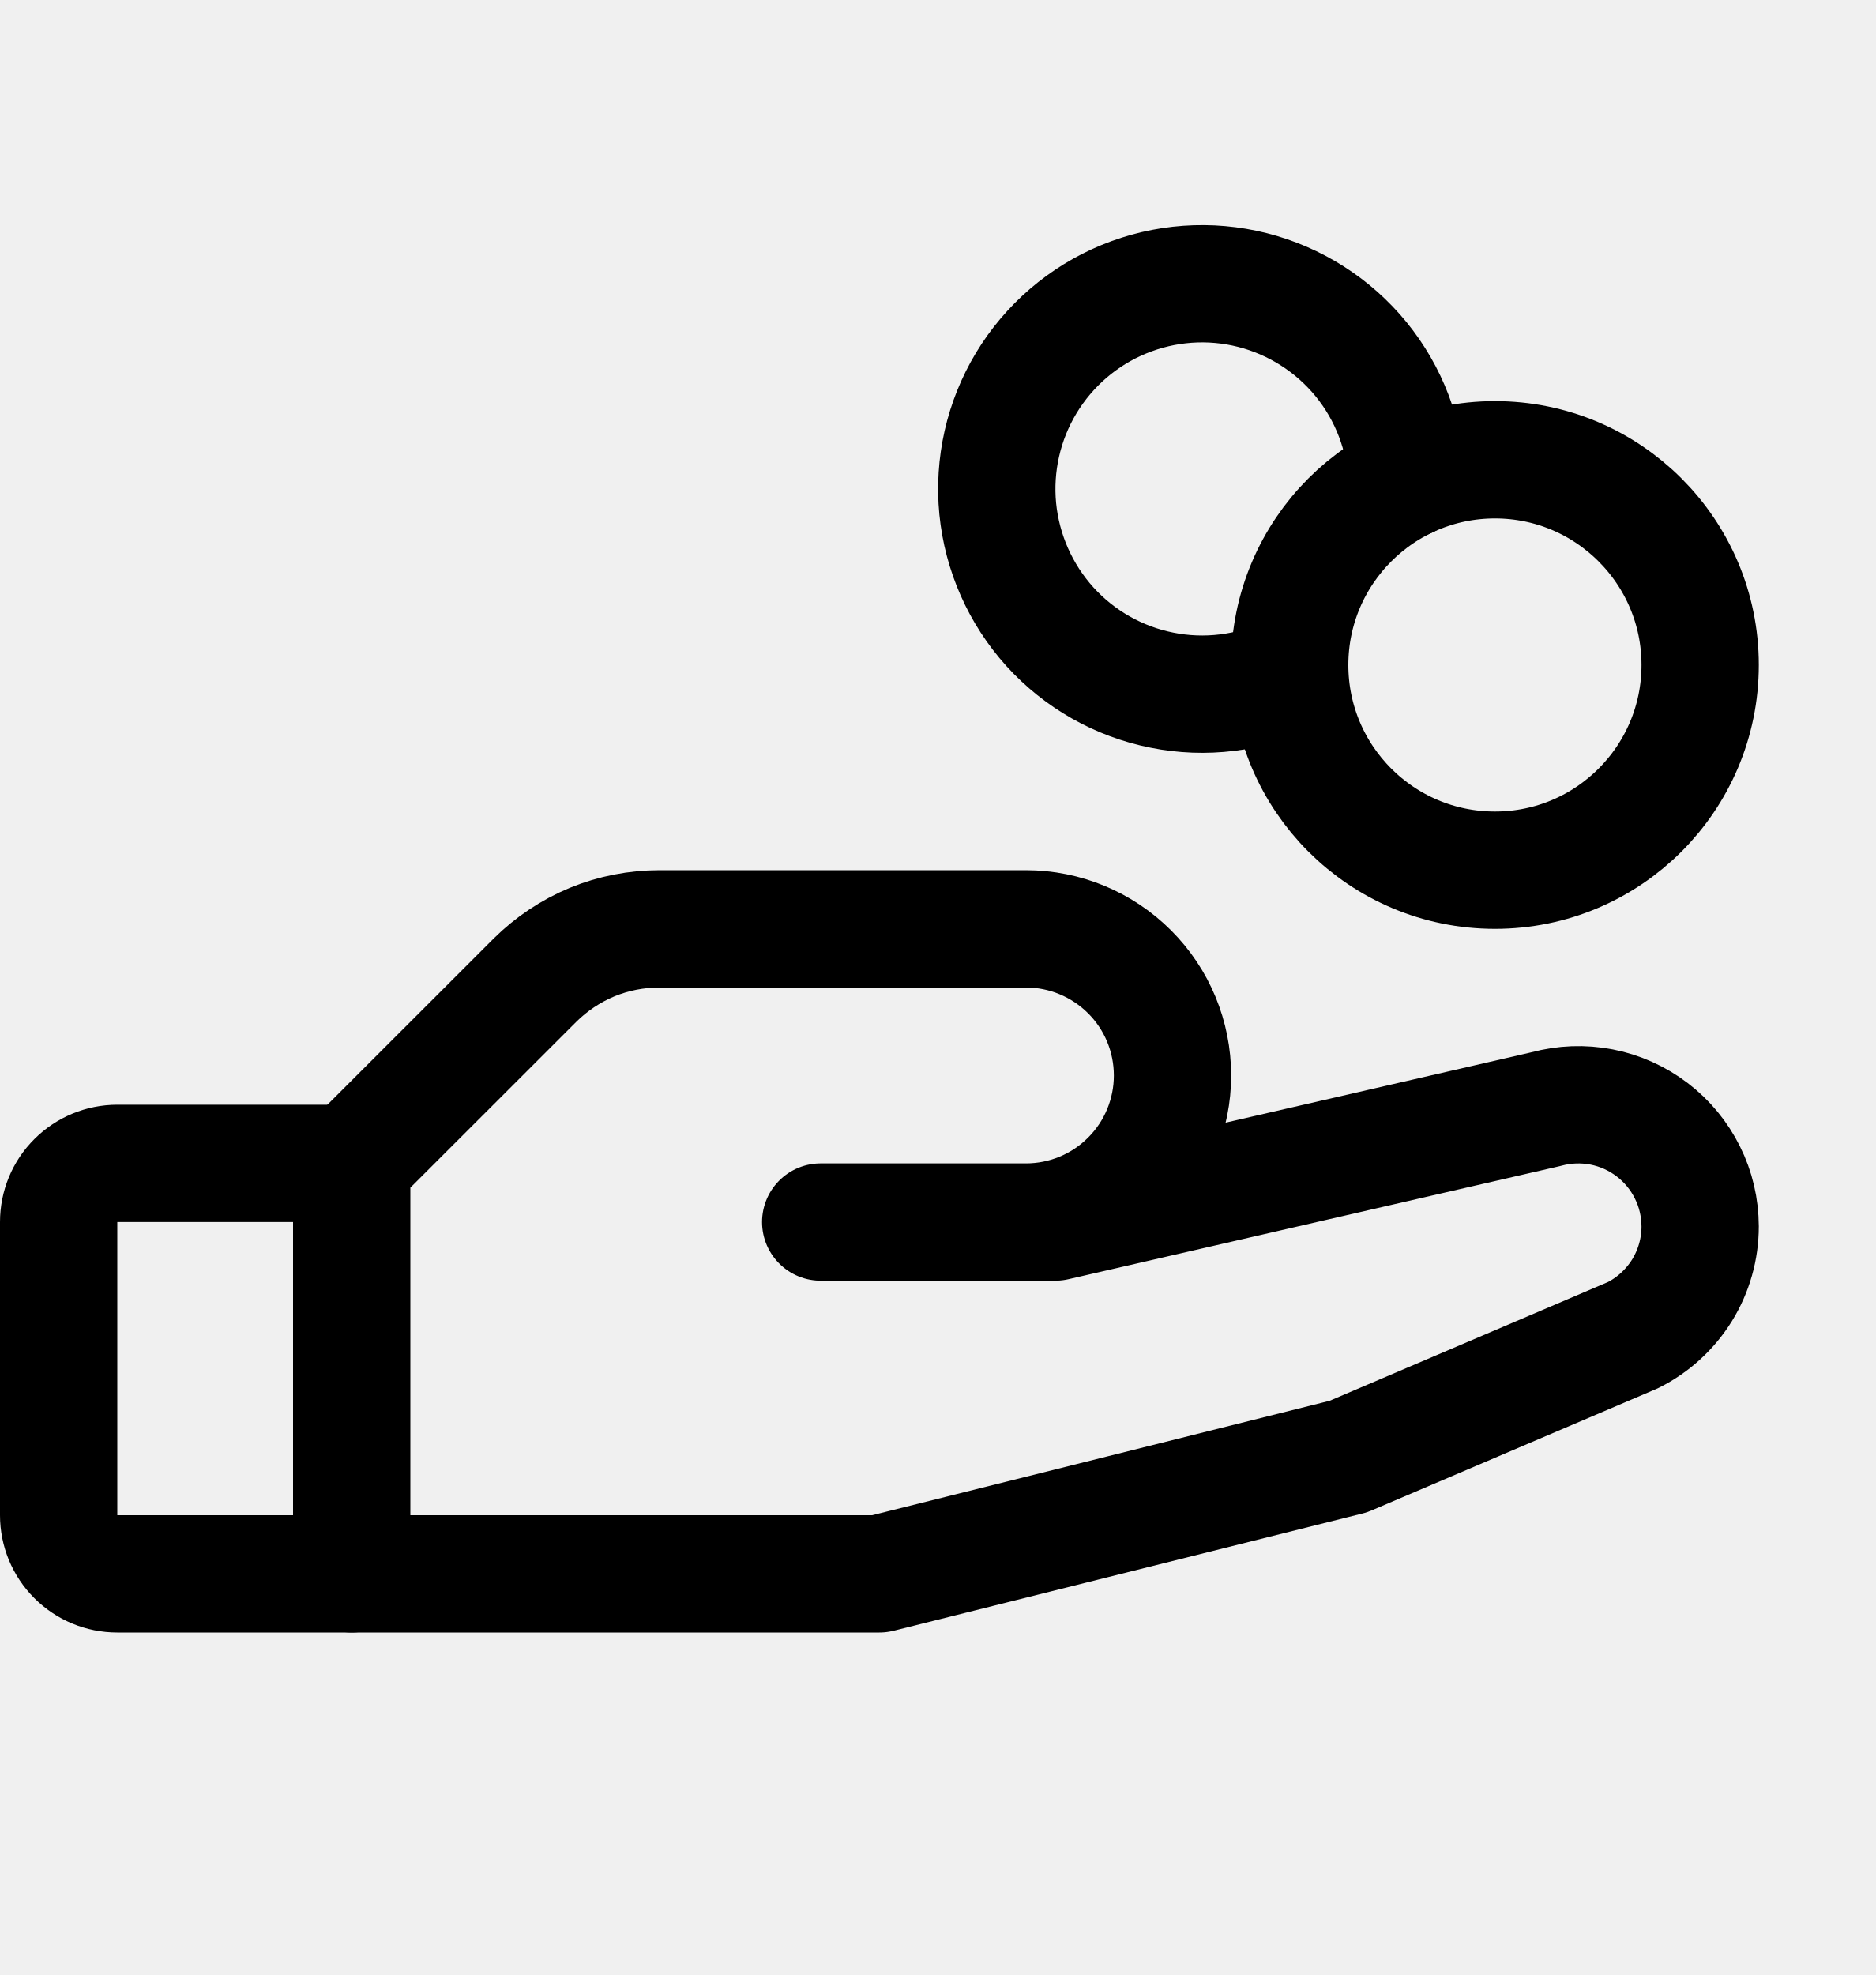
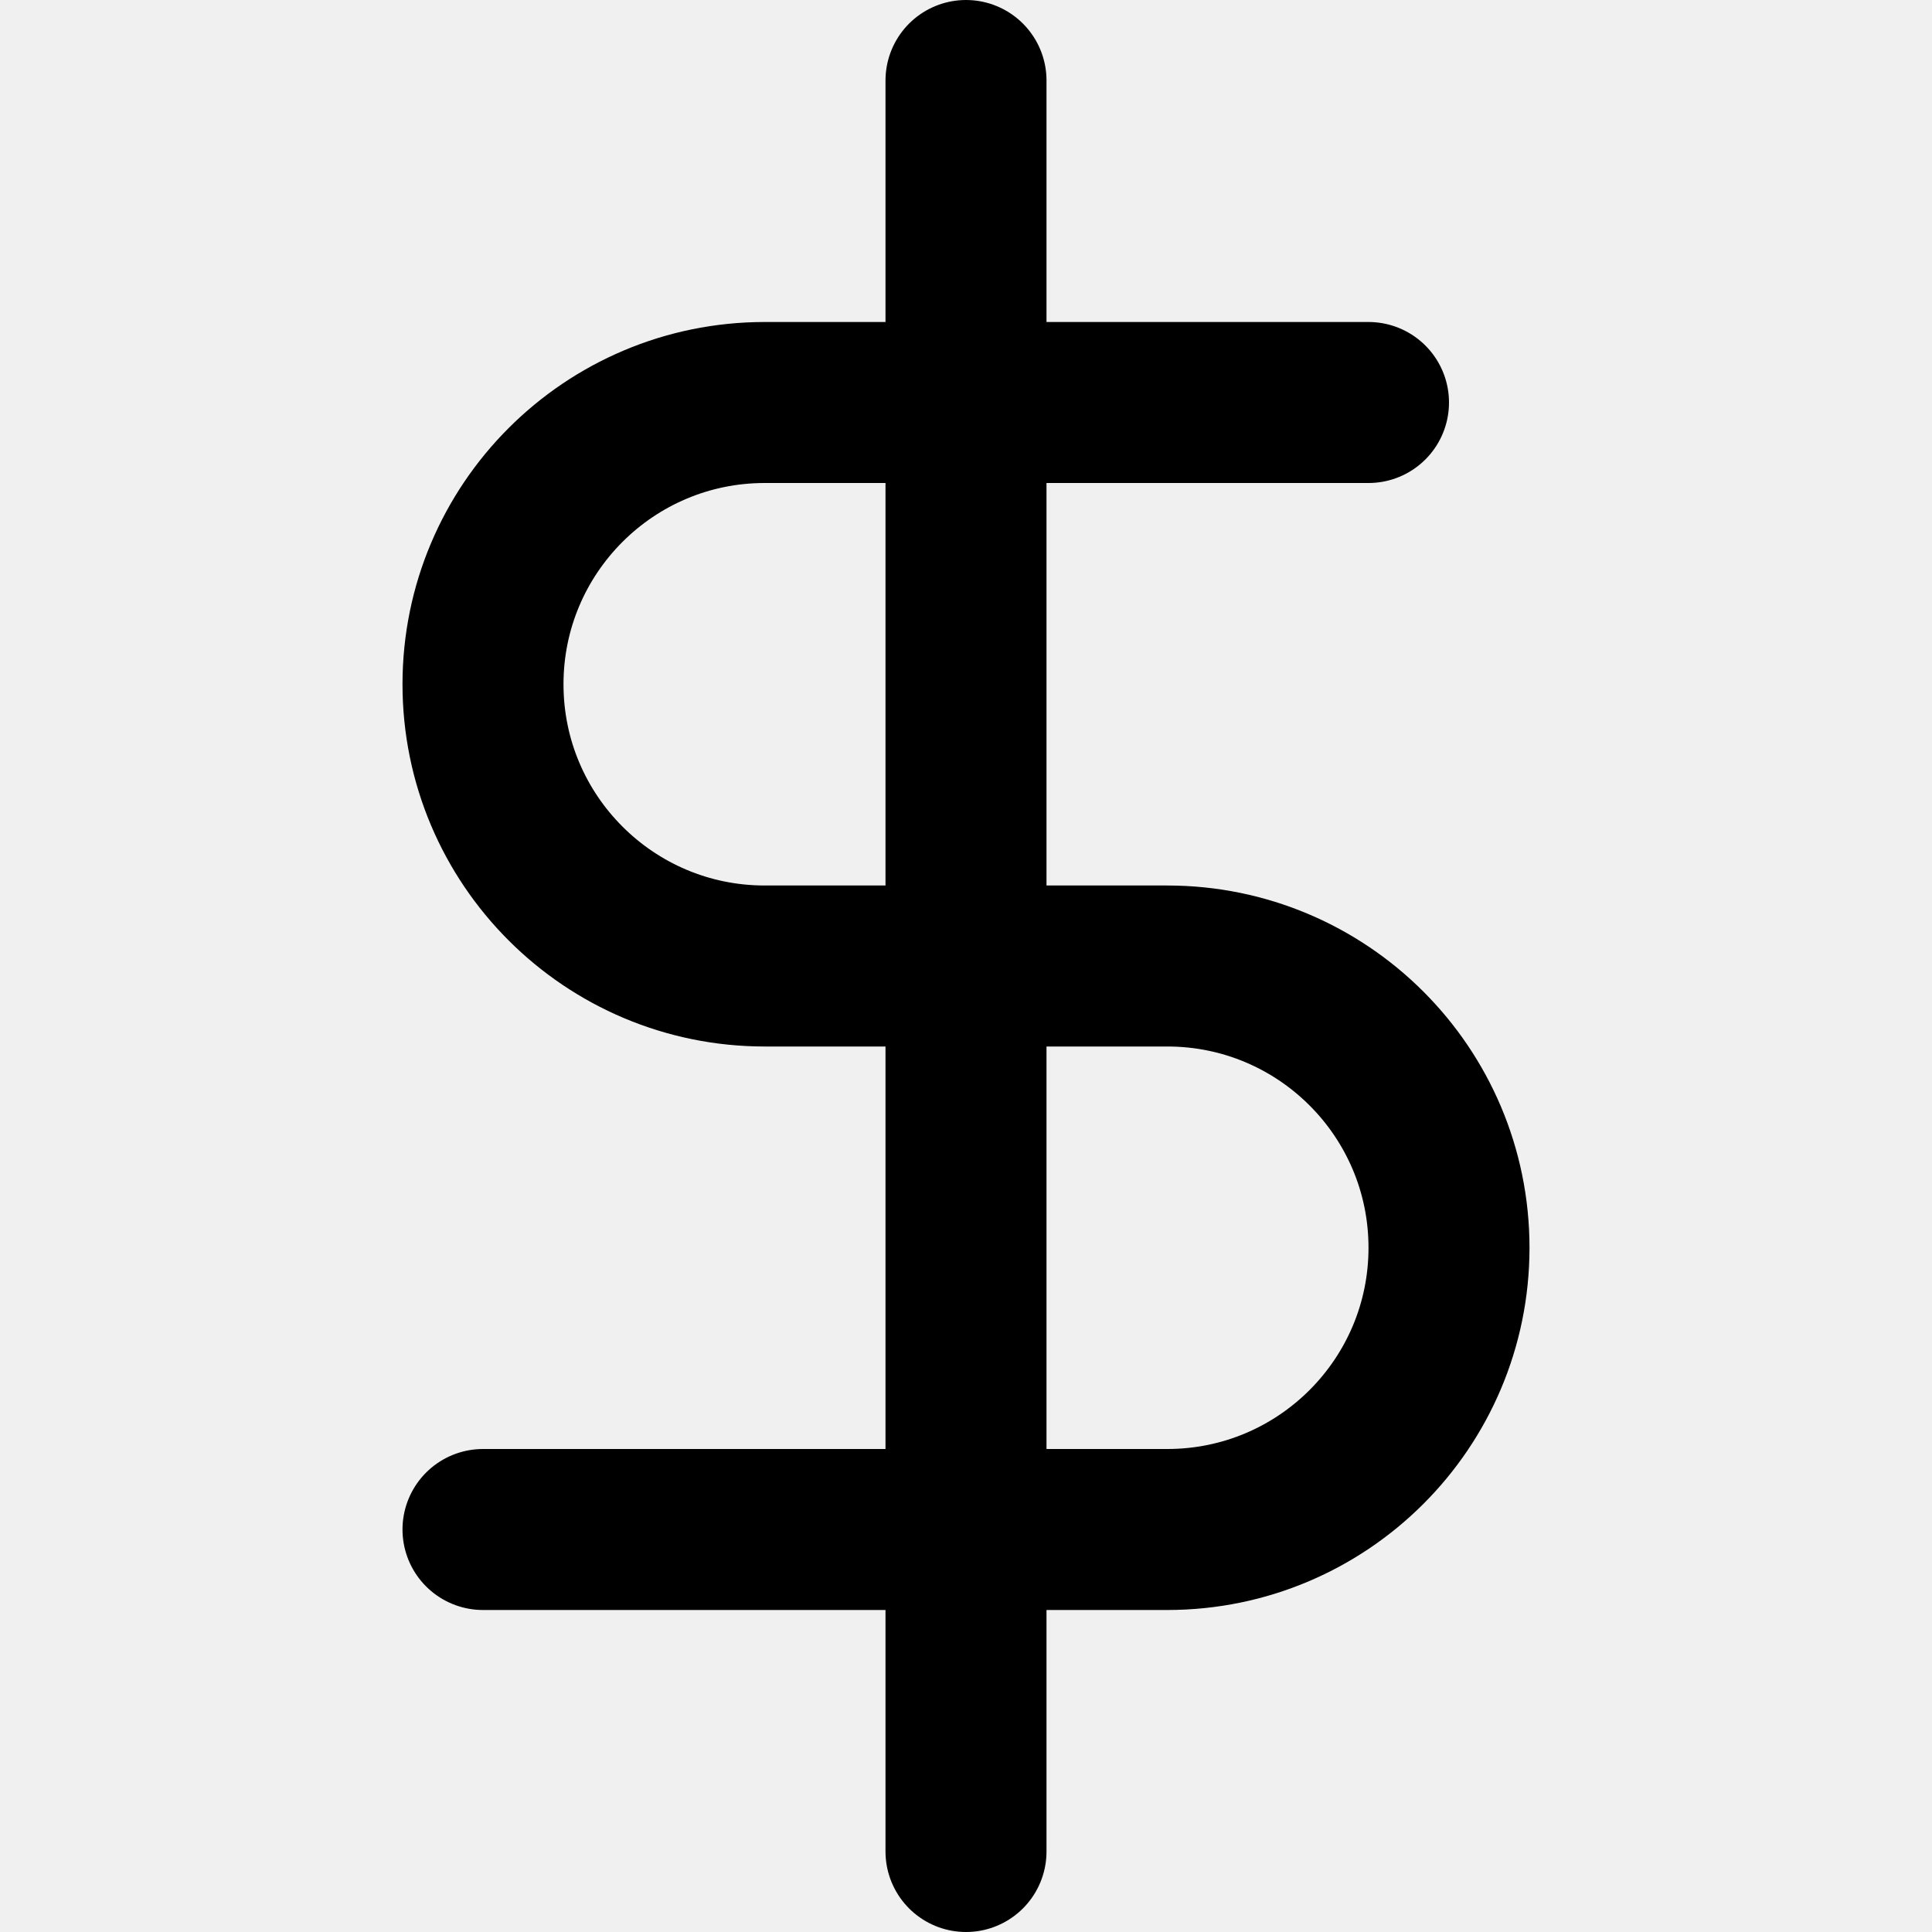
- <svg xmlns="http://www.w3.org/2000/svg" width="19" height="20" viewBox="0 0 19 20" fill="none">
-   <g clip-path="url(#clip0_7_148)">
-     <path d="M15.141 8.812C16.288 8.812 17.219 7.882 17.219 6.734C17.219 5.587 16.288 4.656 15.141 4.656C13.993 4.656 13.062 5.587 13.062 6.734C13.062 7.882 13.993 8.812 15.141 8.812Z" stroke="black" stroke-width="1.188" stroke-linecap="round" stroke-linejoin="round" />
-     <path d="M3.562 15.938H1.188C1.03 15.938 0.879 15.875 0.768 15.764C0.656 15.652 0.594 15.501 0.594 15.344V12.375C0.594 12.217 0.656 12.066 0.768 11.955C0.879 11.844 1.03 11.781 1.188 11.781H3.562" stroke="black" stroke-width="1.188" stroke-linecap="round" stroke-linejoin="round" />
-     <path d="M8.312 12.375H10.688L15.66 11.231C15.843 11.181 16.035 11.174 16.221 11.21C16.407 11.246 16.582 11.325 16.733 11.44C16.884 11.555 17.006 11.703 17.09 11.873C17.175 12.042 17.218 12.229 17.219 12.419C17.219 12.648 17.155 12.872 17.035 13.067C16.914 13.261 16.742 13.419 16.537 13.521L13.656 14.75L8.906 15.938H3.562V11.781L5.418 9.926C5.584 9.761 5.781 9.63 5.997 9.54C6.214 9.451 6.446 9.406 6.68 9.406H10.391C10.784 9.406 11.162 9.563 11.44 9.841C11.719 10.119 11.875 10.497 11.875 10.891C11.875 11.284 11.719 11.662 11.44 11.94C11.162 12.219 10.784 12.375 10.391 12.375H8.312Z" stroke="black" stroke-width="1.188" stroke-linecap="round" stroke-linejoin="round" />
-     <path d="M13.062 6.83C12.659 7.021 12.205 7.077 11.768 6.989C11.33 6.902 10.932 6.676 10.633 6.346C10.334 6.015 10.149 5.596 10.105 5.152C10.062 4.708 10.163 4.262 10.393 3.88C10.624 3.497 10.971 3.199 11.383 3.03C11.796 2.86 12.252 2.827 12.685 2.937C13.117 3.047 13.503 3.293 13.785 3.638C14.067 3.984 14.23 4.412 14.25 4.857" stroke="black" stroke-width="1.188" stroke-linecap="round" stroke-linejoin="round" />
-   </g>
-   <defs>
-     <clipPath id="clip0_7_148">
-       <rect width="19" height="19" fill="white" transform="translate(0 0.5)" />
-     </clipPath>
-   </defs>
+ <svg xmlns="http://www.w3.org/2000/svg" width="24" height="24" viewBox="0 0 24 24" fill="none" stroke="currentColor" stroke-width="2" stroke-linecap="round" stroke-linejoin="round" class="feather feather-dollar-sign">
+   <line x1="12" y1="1" x2="12" y2="23" />
+   <path d="M17 5H9.5a3.5 3.5 0 0 0 0 7h5a3.5 3.5 0 0 1 0 7H6" />
</svg>
